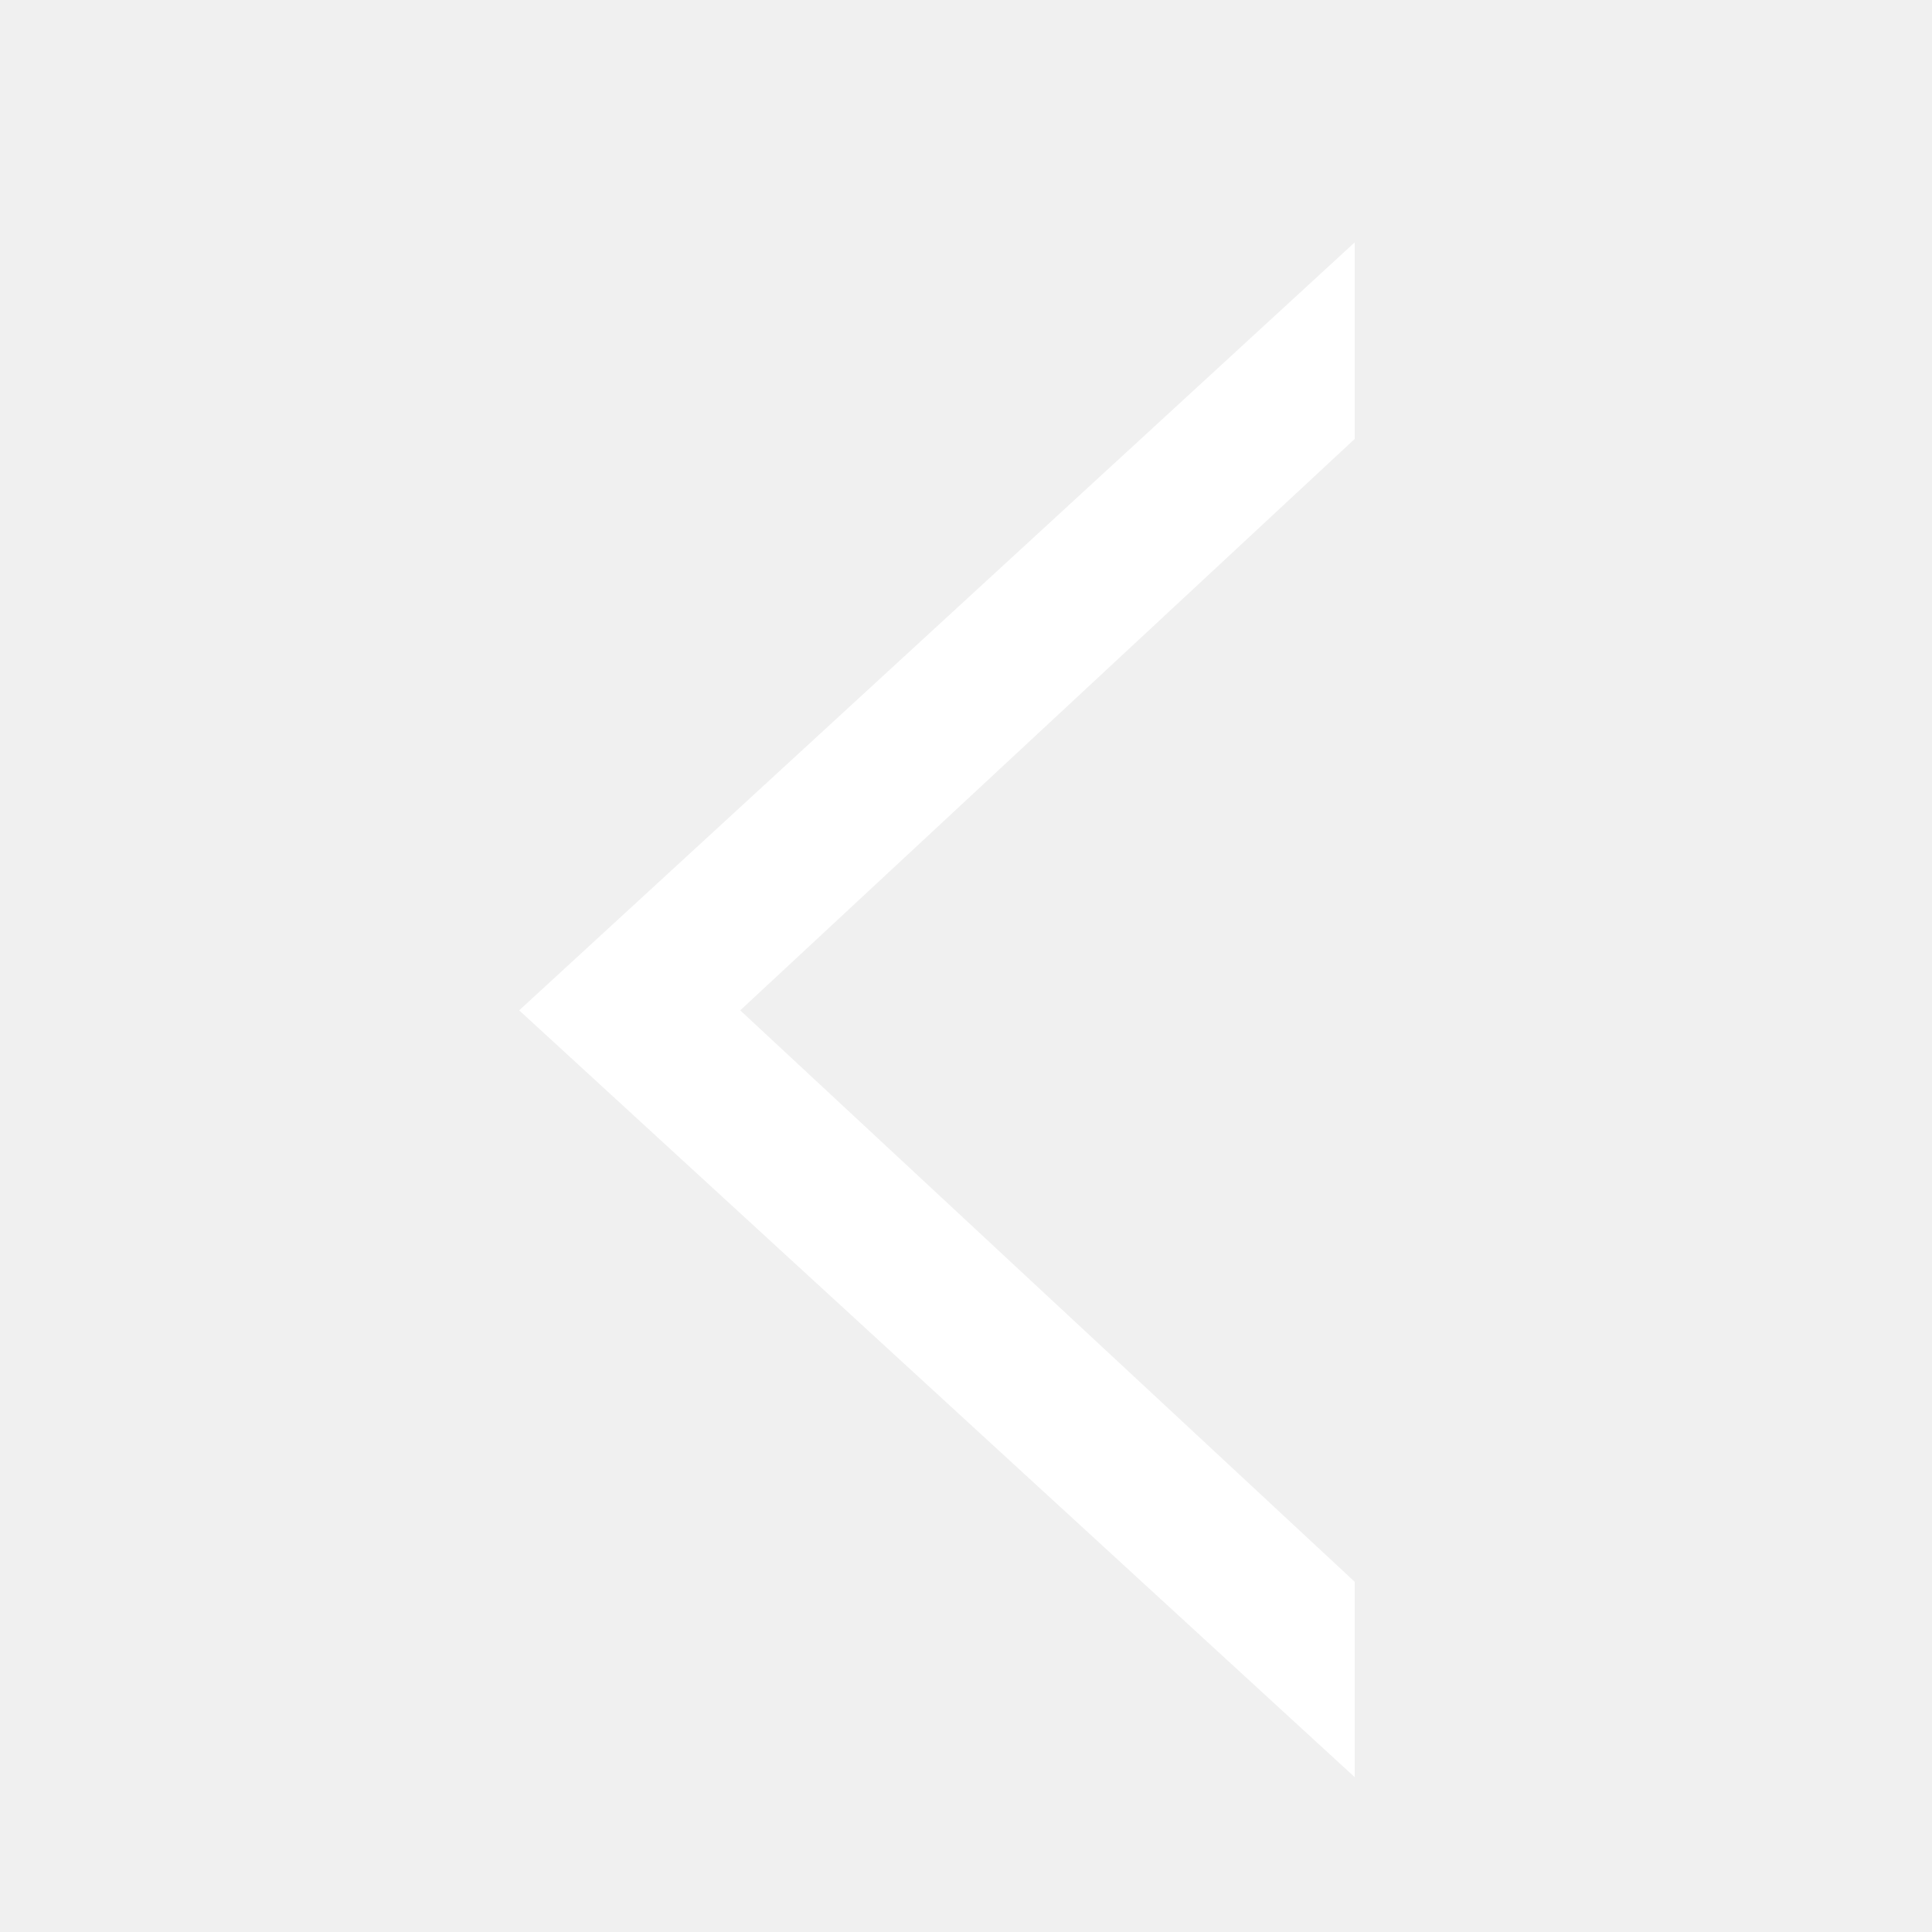
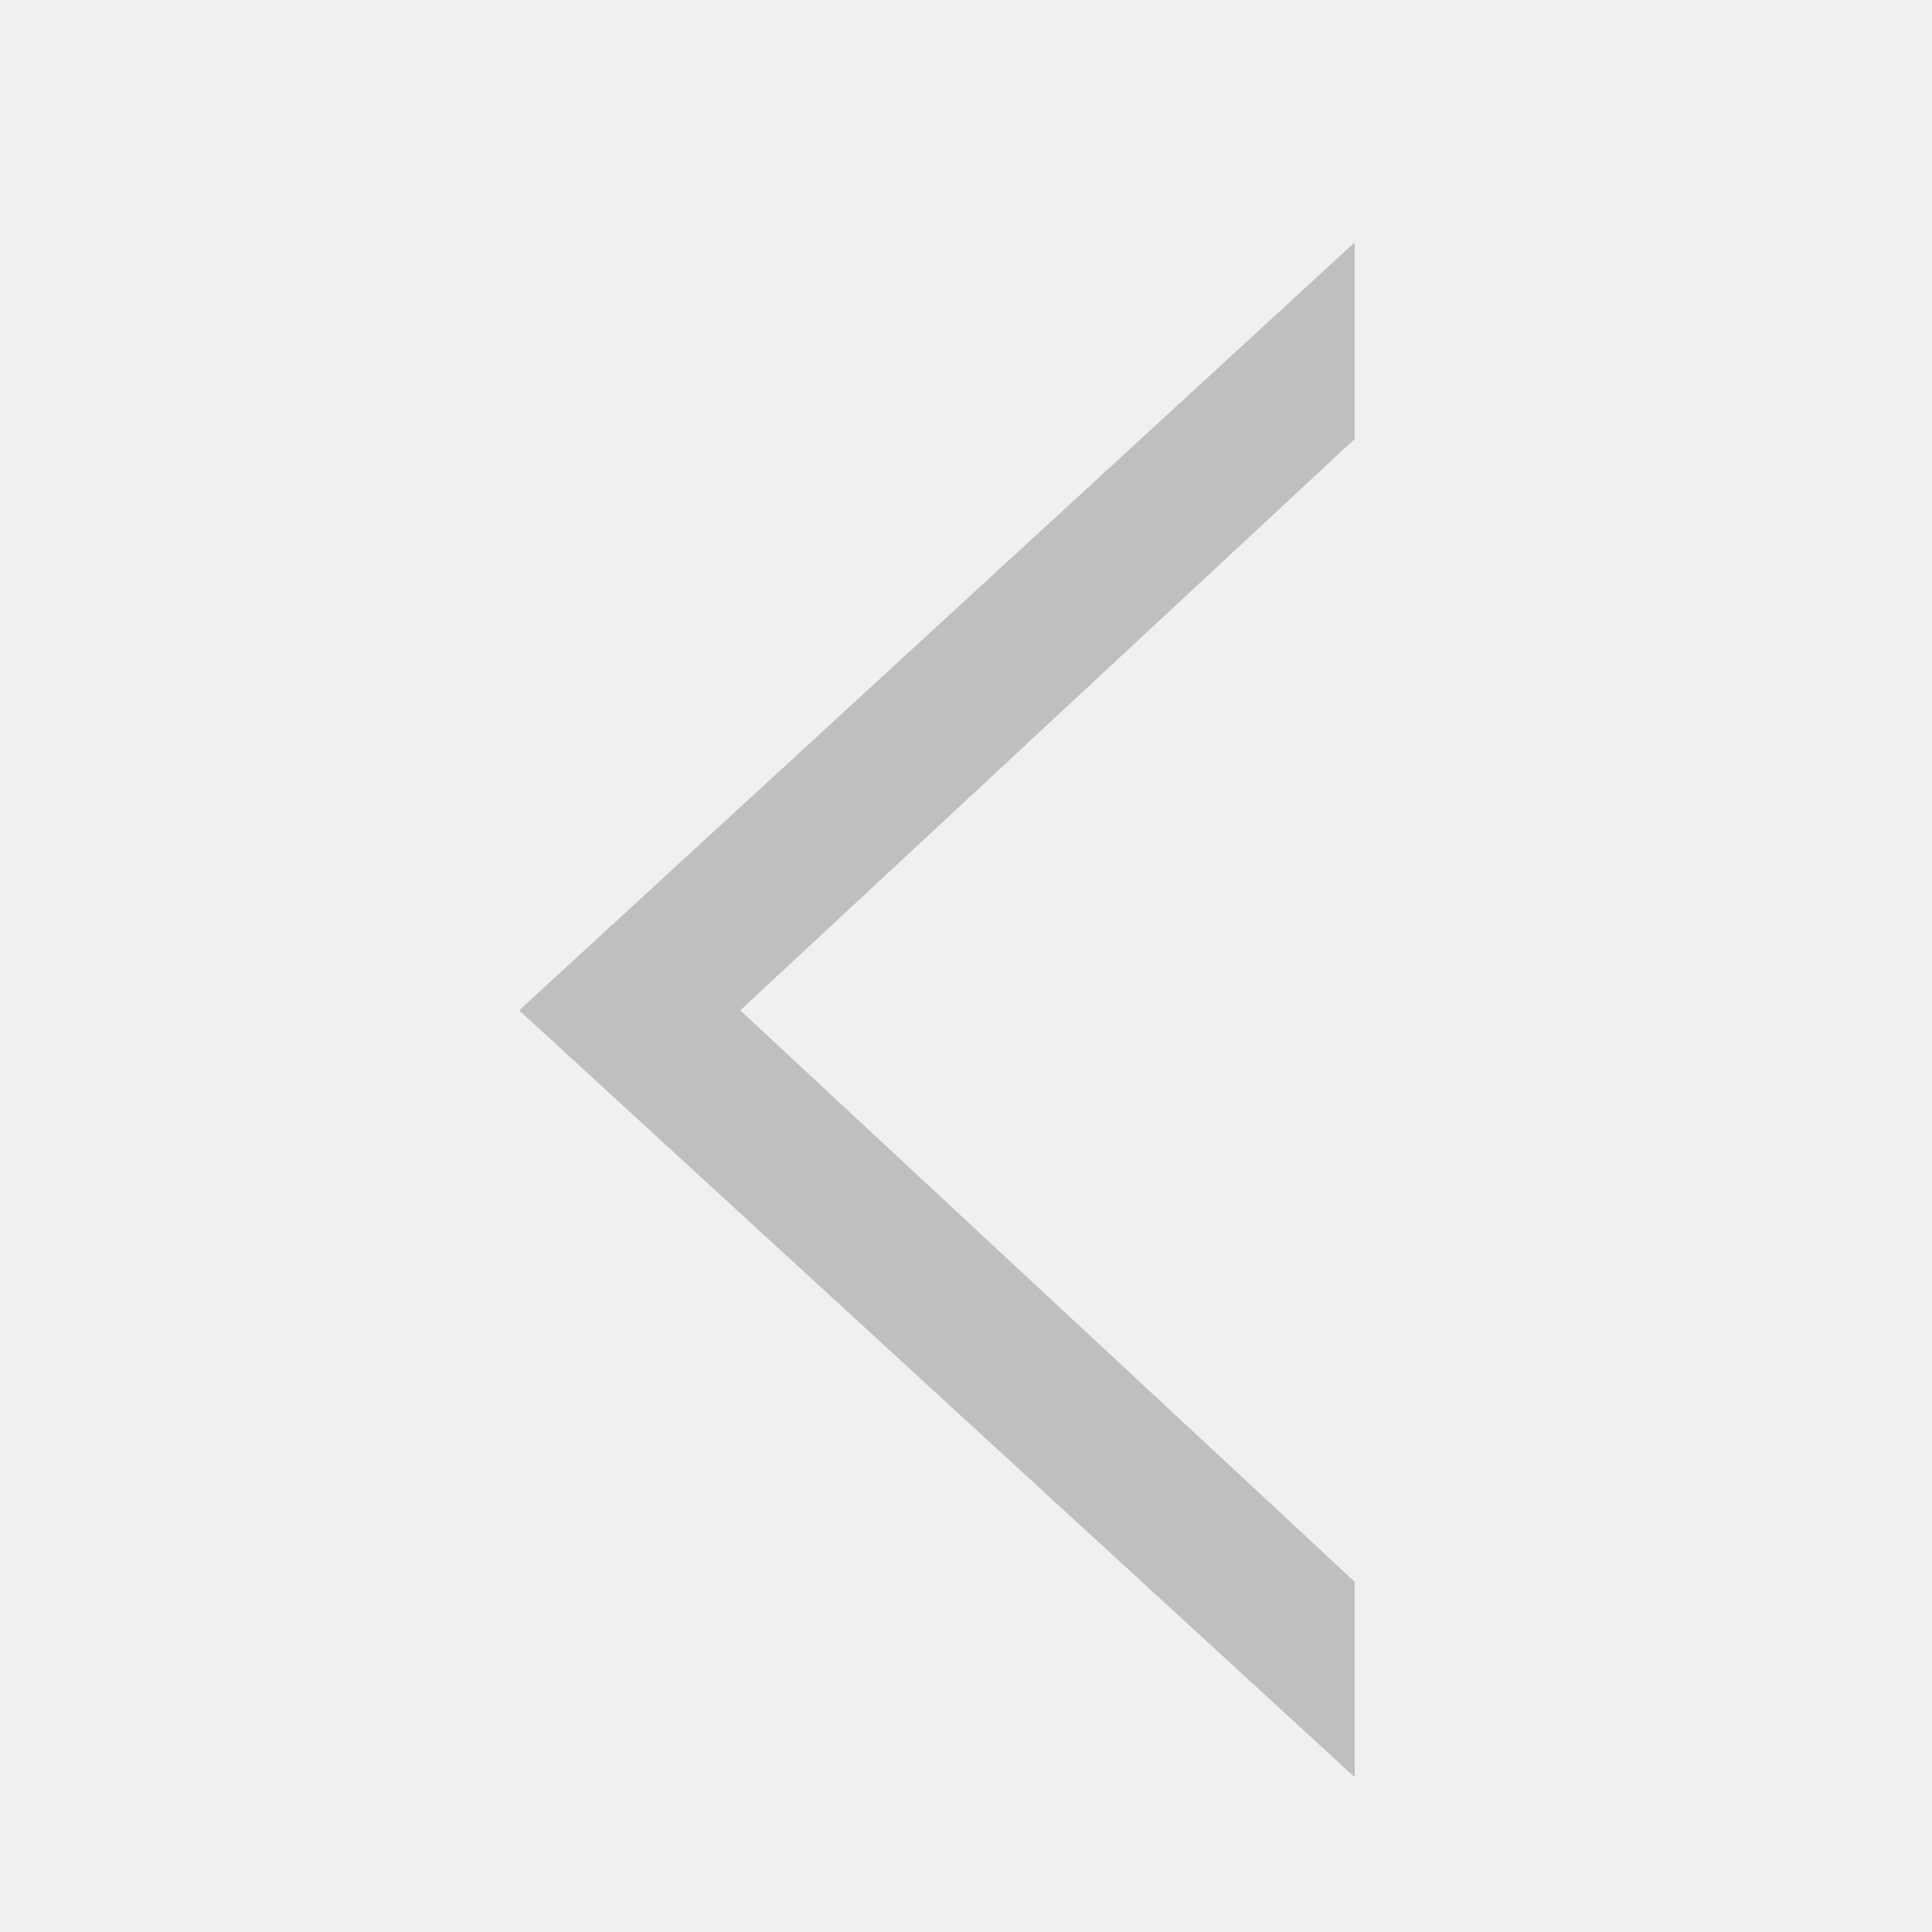
<svg xmlns="http://www.w3.org/2000/svg" t="1571304049667" class="icon" viewBox="0 0 1024 1024" version="1.1" p-id="2491" width="18" height="18">
  <defs>
    <style type="text/css" />
  </defs>
-   <path d="M718.022 232.635v-104.172l-442.846 407.047 442.846 406.42v-103.54l-325.683-302.879 325.683-302.876z" p-id="2492" fill="#ffffff" />
+   <path d="M718.022 232.635v-104.172l-442.846 407.047 442.846 406.42v-103.54l-325.683-302.879 325.683-302.876z" p-id="2492" fill="#bfbfbf" />
</svg>
